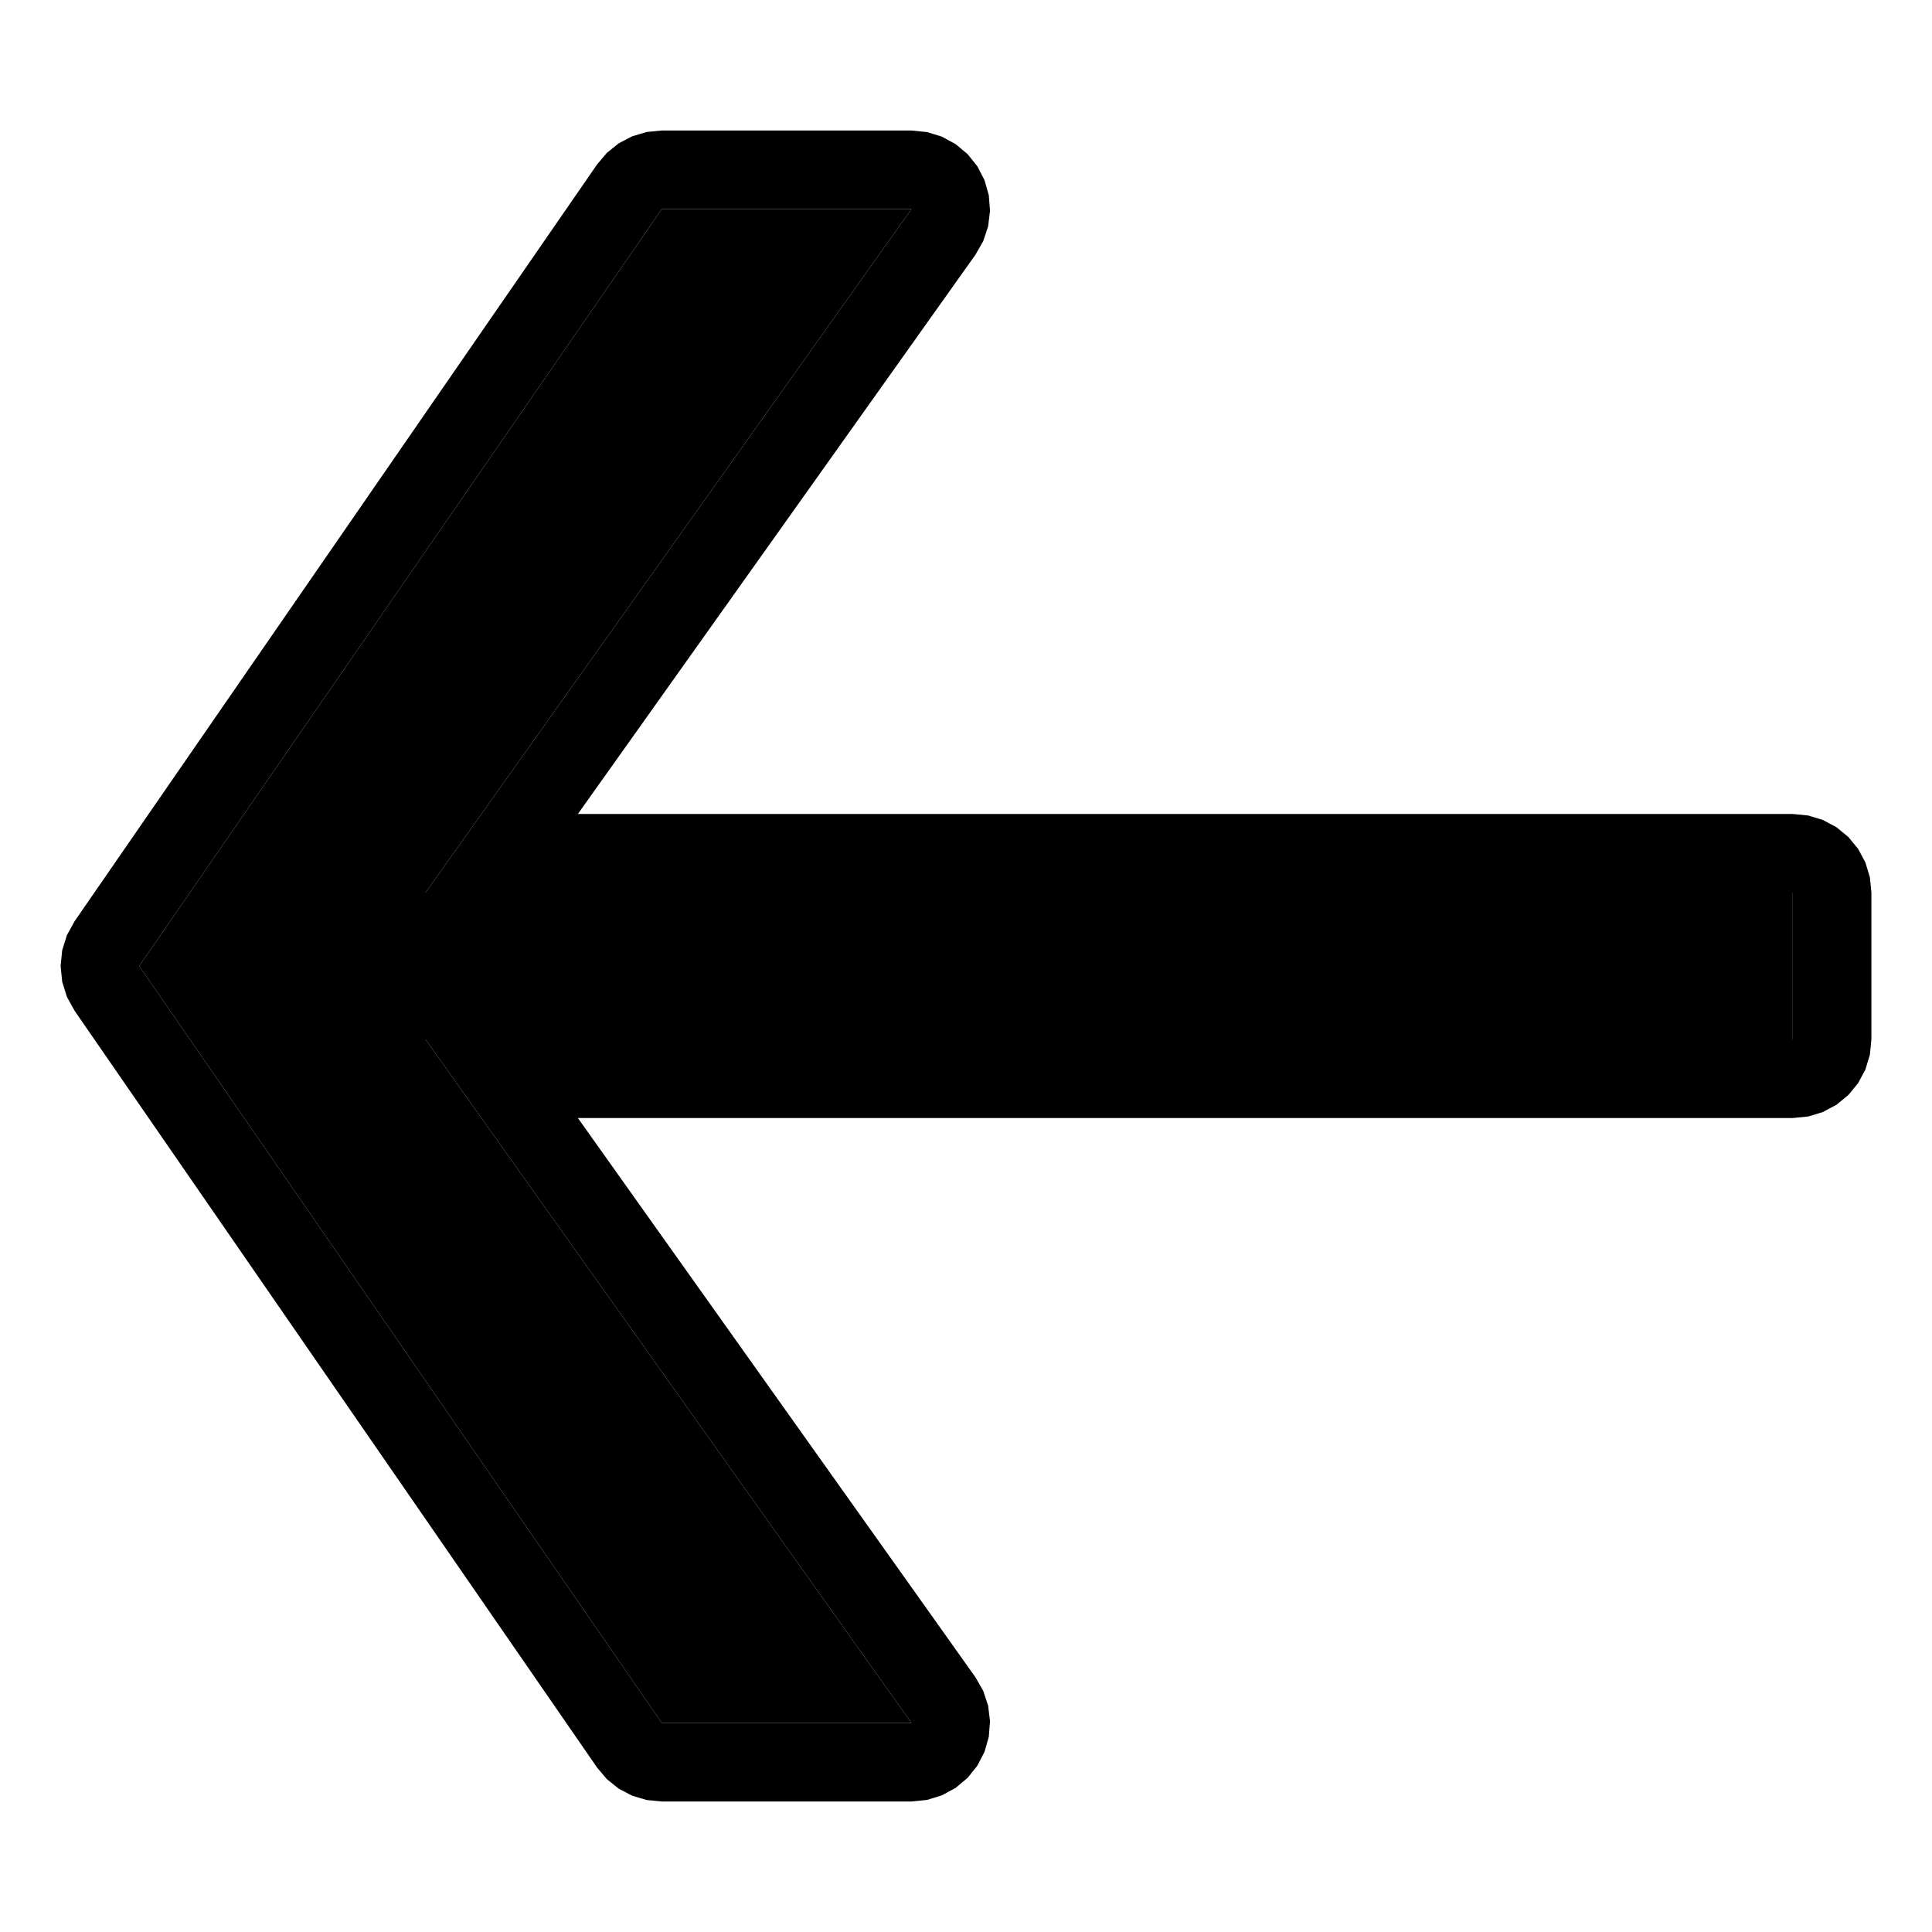
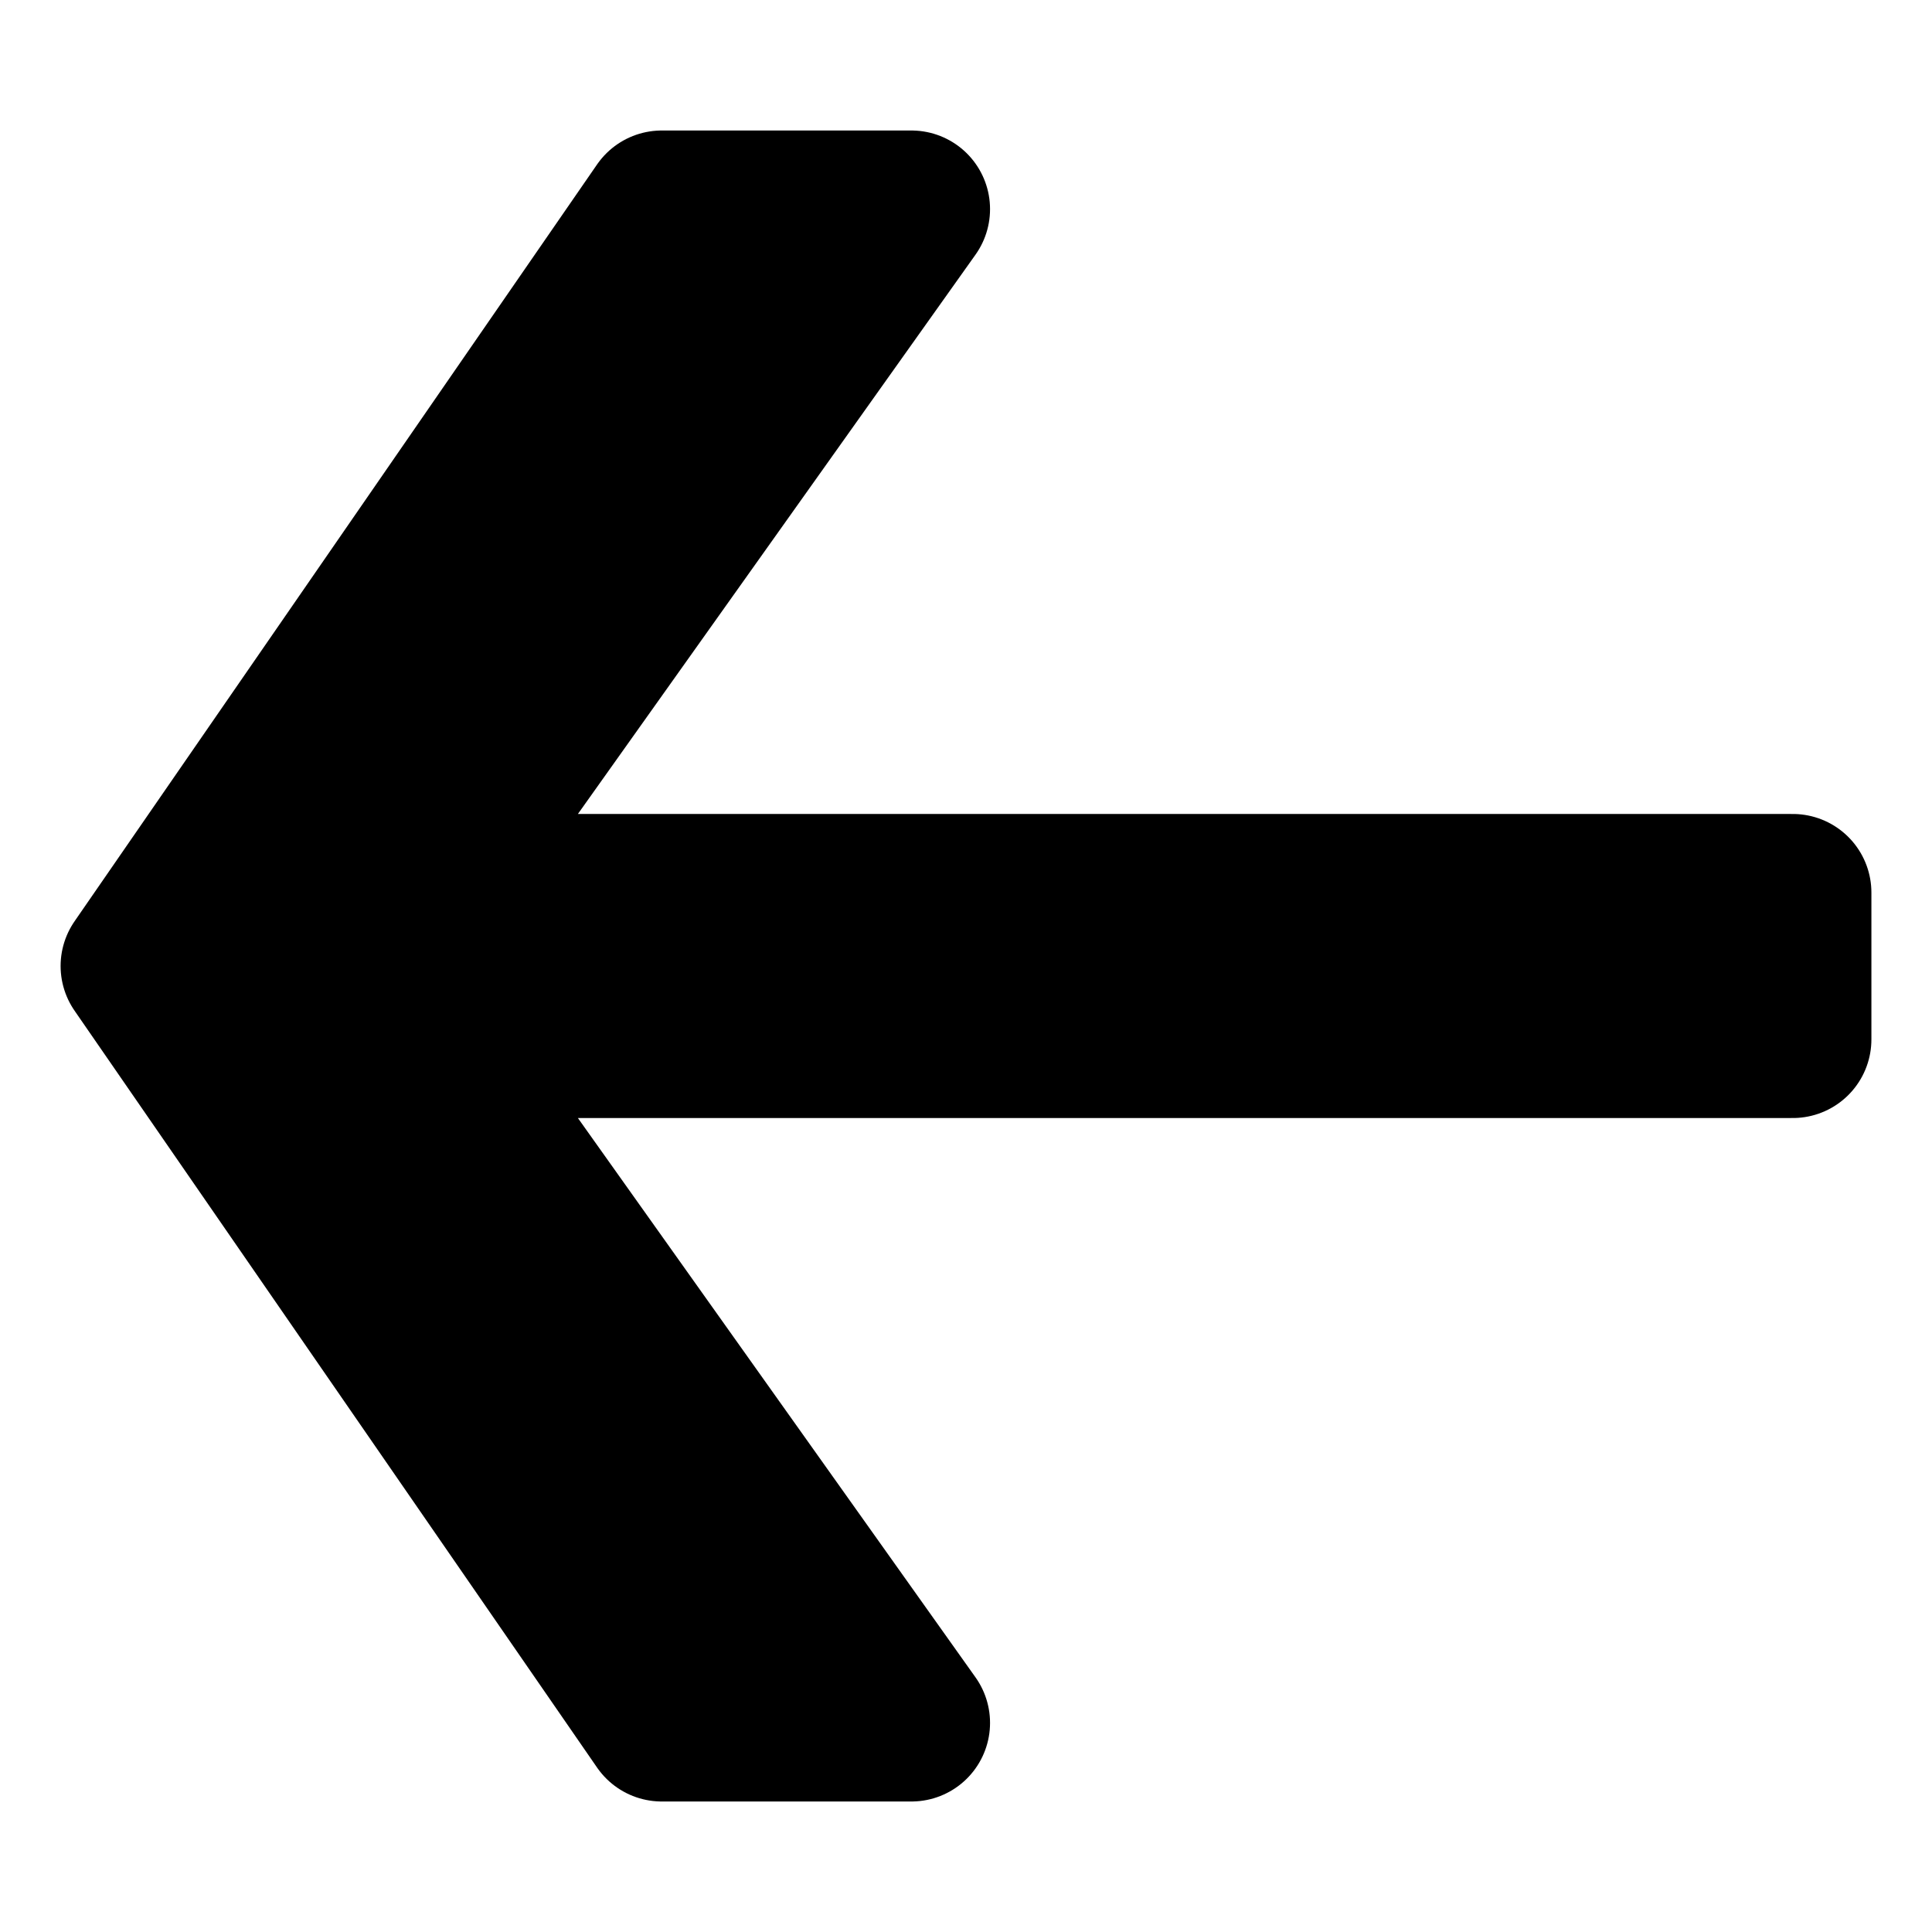
<svg xmlns="http://www.w3.org/2000/svg" width="512px" height="512px" version="1.1" xml:space="preserve" style="fill-rule:evenodd;clip-rule:evenodd;stroke-linejoin:round;stroke-miterlimit:1.414;">
  <g>
    <g id="Layer1">
      <g>
-         <path d="M475.105,275.454L475.105,236.546L112.774,236.546L241.536,55.42L175.372,55.42L36.895,256L175.372,456.58L241.536,456.58L112.774,275.454L475.105,275.454Z" style="fill:black;" />
-         <path d="M175.372,477.413L171.37,477.025L167.517,475.875L163.956,474.007L160.821,471.489L158.228,468.416L19.75,267.836L17.729,264.167L16.482,260.168L16.061,256L16.482,251.832L17.729,247.833L19.75,244.164L158.228,43.584L160.821,40.511L163.956,37.993L167.517,36.124L171.37,34.975L175.372,34.587L241.536,34.587L245.654,34.998L249.61,36.215L253.247,38.19L256.422,40.845L259.009,44.075L260.907,47.752L262.041,51.733L262.365,55.859L261.867,59.967L260.567,63.897L258.516,67.491L153.146,215.712L475.105,215.712L479.17,216.113L483.078,217.298L486.68,219.223L489.837,221.814L492.428,224.971L494.353,228.573L495.538,232.481L495.939,236.546L495.939,275.454L495.538,279.519L494.353,283.427L492.428,287.029L489.837,290.186L486.68,292.777L483.078,294.702L479.17,295.887L475.105,296.288L153.146,296.288L258.516,444.509L260.567,448.103L261.867,452.033L262.365,456.141L262.041,460.267L260.907,464.247L259.009,467.925L256.422,471.155L253.247,473.81L249.61,475.785L245.654,477.002L241.536,477.413L175.372,477.413ZM175.372,456.58L241.536,456.58L112.774,275.454L475.105,275.454L475.105,236.546L112.774,236.546L241.536,55.42L175.372,55.42L36.895,256L175.372,456.58Z" style="fill:black;" />
+         <path d="M475.105,275.454L475.105,236.546L112.774,236.546L241.536,55.42L175.372,55.42L36.895,256L175.372,456.58L241.536,456.58L112.774,275.454L475.105,275.454Z" style="fill:black;stroke-width:41.67px;stroke:black;" />
      </g>
    </g>
  </g>
</svg>
